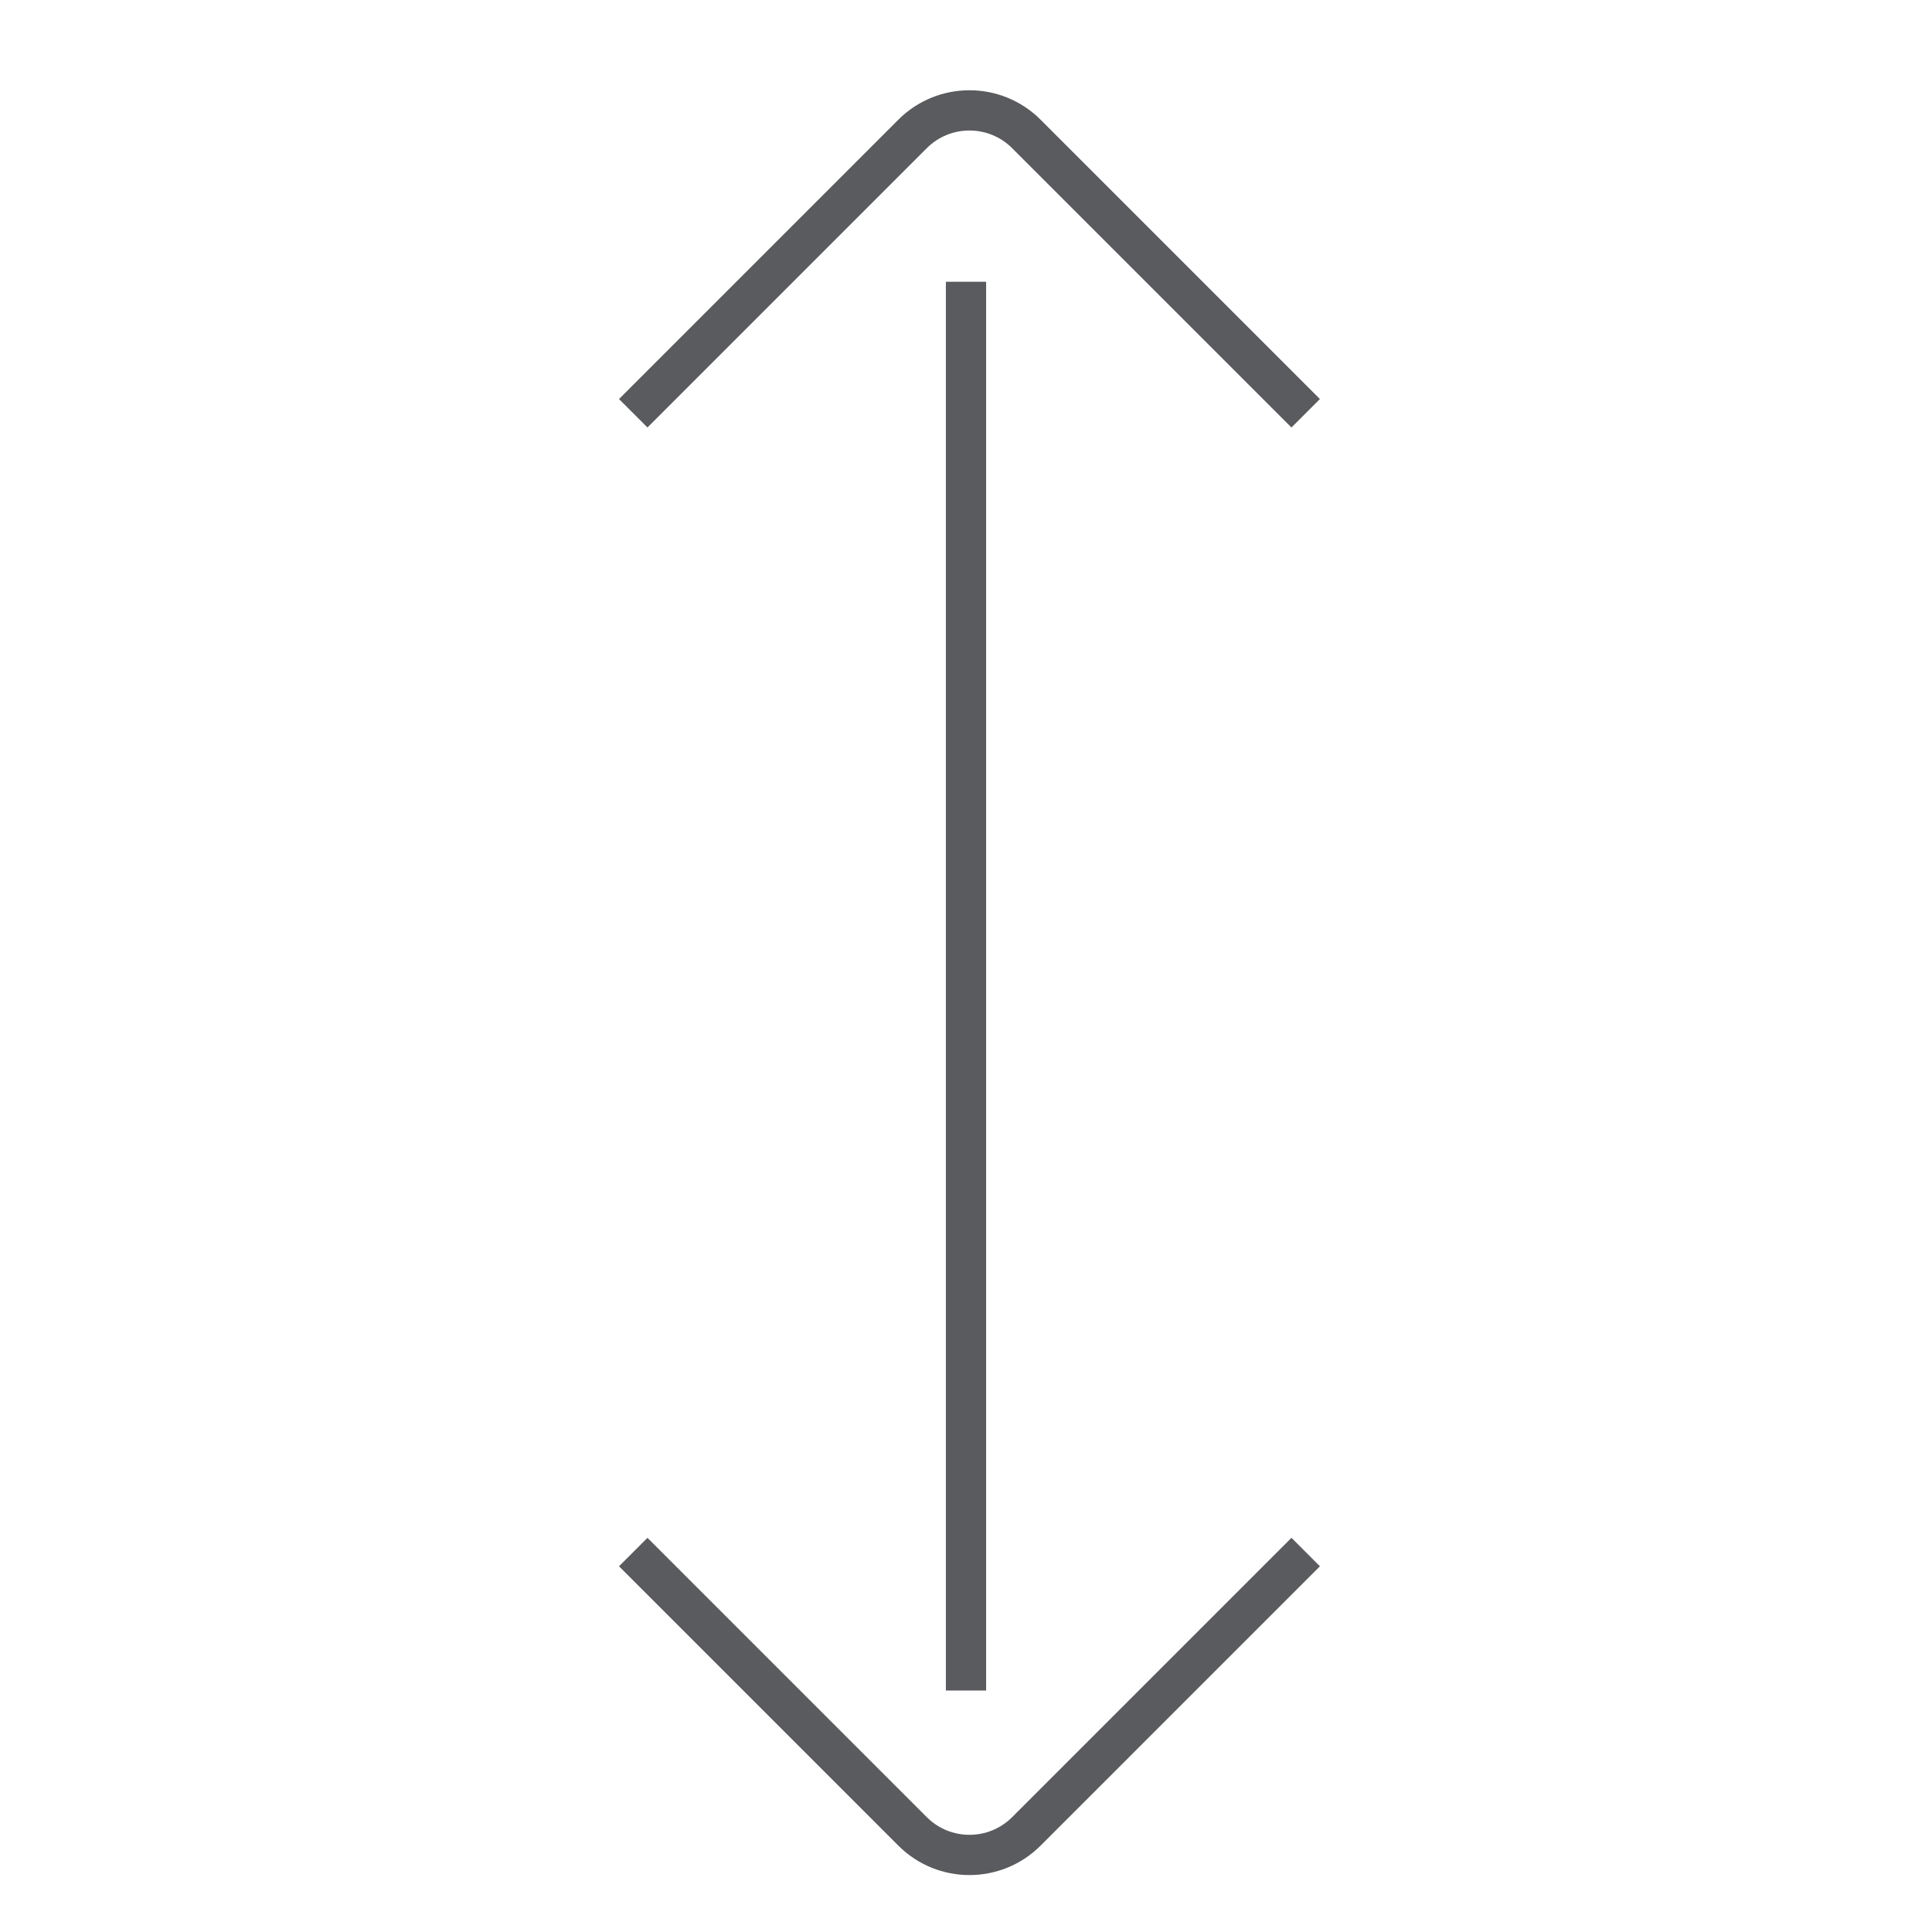
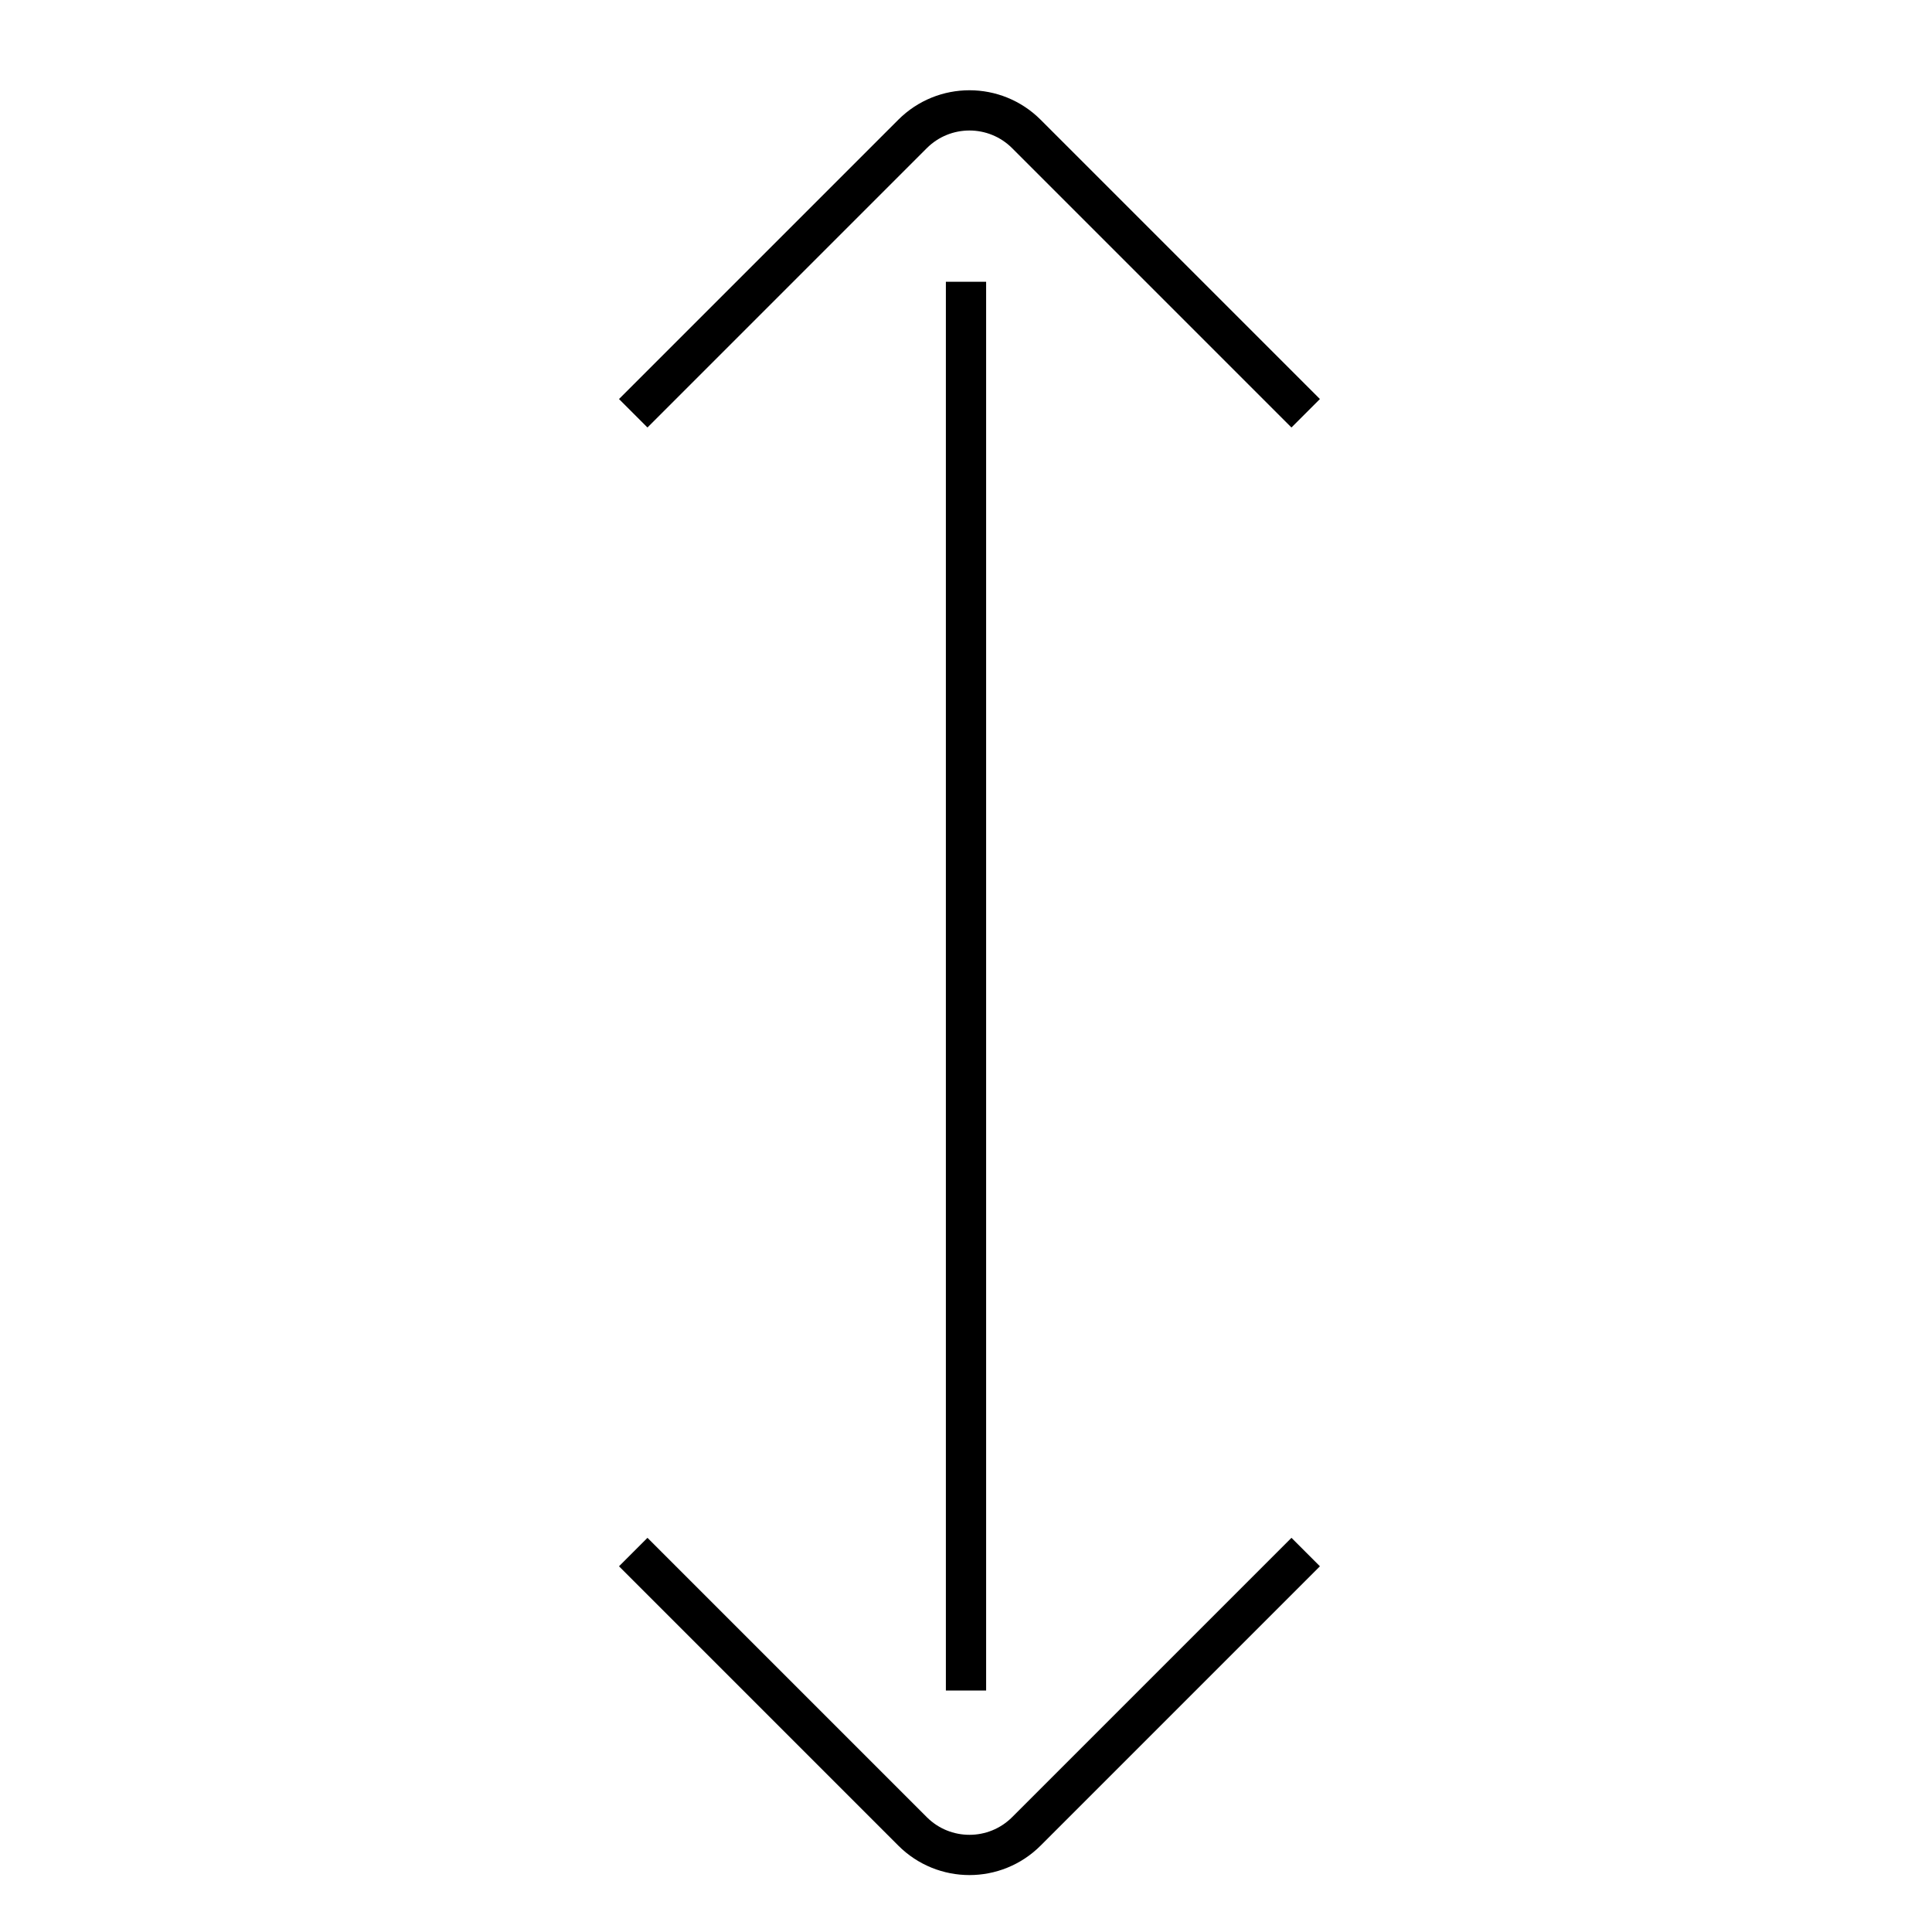
- <svg xmlns="http://www.w3.org/2000/svg" viewBox="0 0 48 48">
-   <line x1="24" y1="7.5" x2="24" y2="41.5" fill="none" stroke="#5a5b5e" stroke-linecap="square" stroke-linejoin="round" />
-   <path d="M16.086,9.914l6.586-6.586a2,2,0,0,1,2.828,0l6.586,6.586" fill="none" stroke="#5a5b5e" stroke-linecap="square" stroke-linejoin="round" />
-   <path d="M32.086,38.914,25.5,45.5a2,2,0,0,1-2.828,0l-6.586-6.586" fill="none" stroke="#5a5b5e" stroke-linecap="square" stroke-linejoin="round" />
+ <svg xmlns="http://www.w3.org/2000/svg" id="target" viewBox="0 0 48 48">
+   <line x1="24" y1="7.5" x2="24" y2="41.5" fill="none" stroke="currentColor" stroke-linecap="square" stroke-linejoin="round" />
+   <path d="M16.086,9.914l6.586-6.586a2,2,0,0,1,2.828,0l6.586,6.586" fill="none" stroke="currentColor" stroke-linecap="square" stroke-linejoin="round" />
+   <path d="M32.086,38.914,25.5,45.5a2,2,0,0,1-2.828,0l-6.586-6.586" fill="none" stroke="currentColor" stroke-linecap="square" stroke-linejoin="round" />
</svg>
